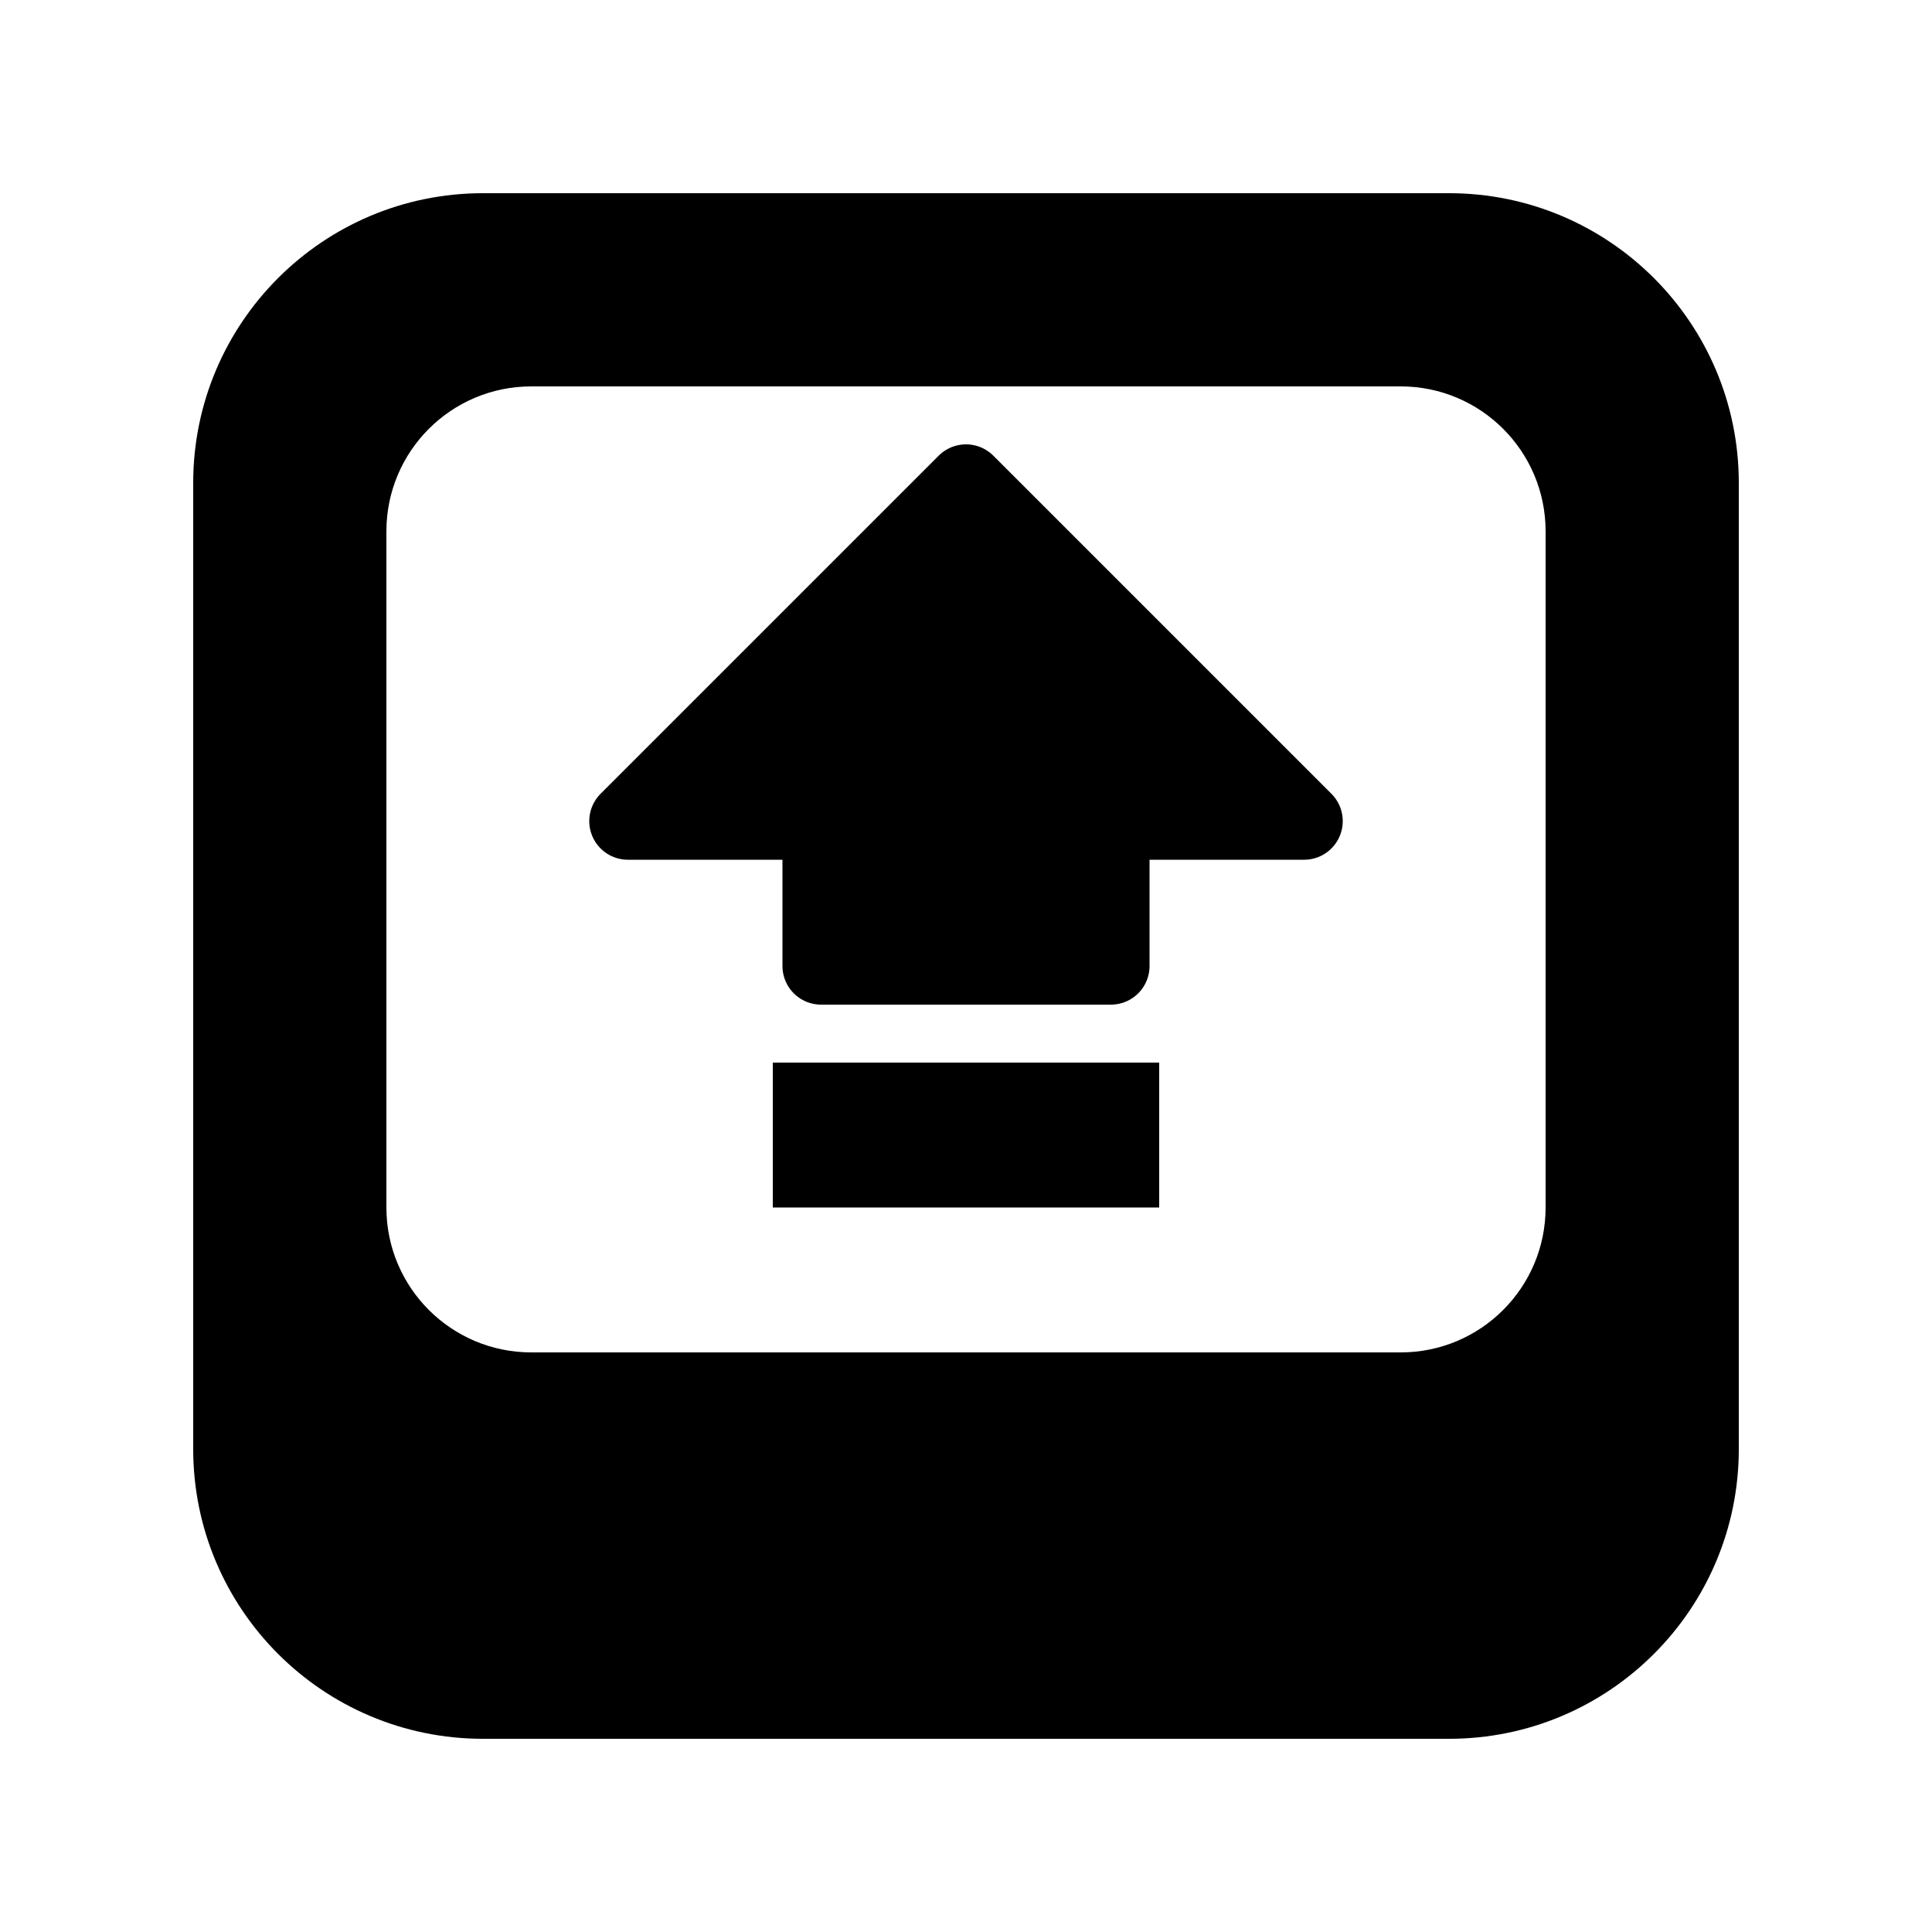
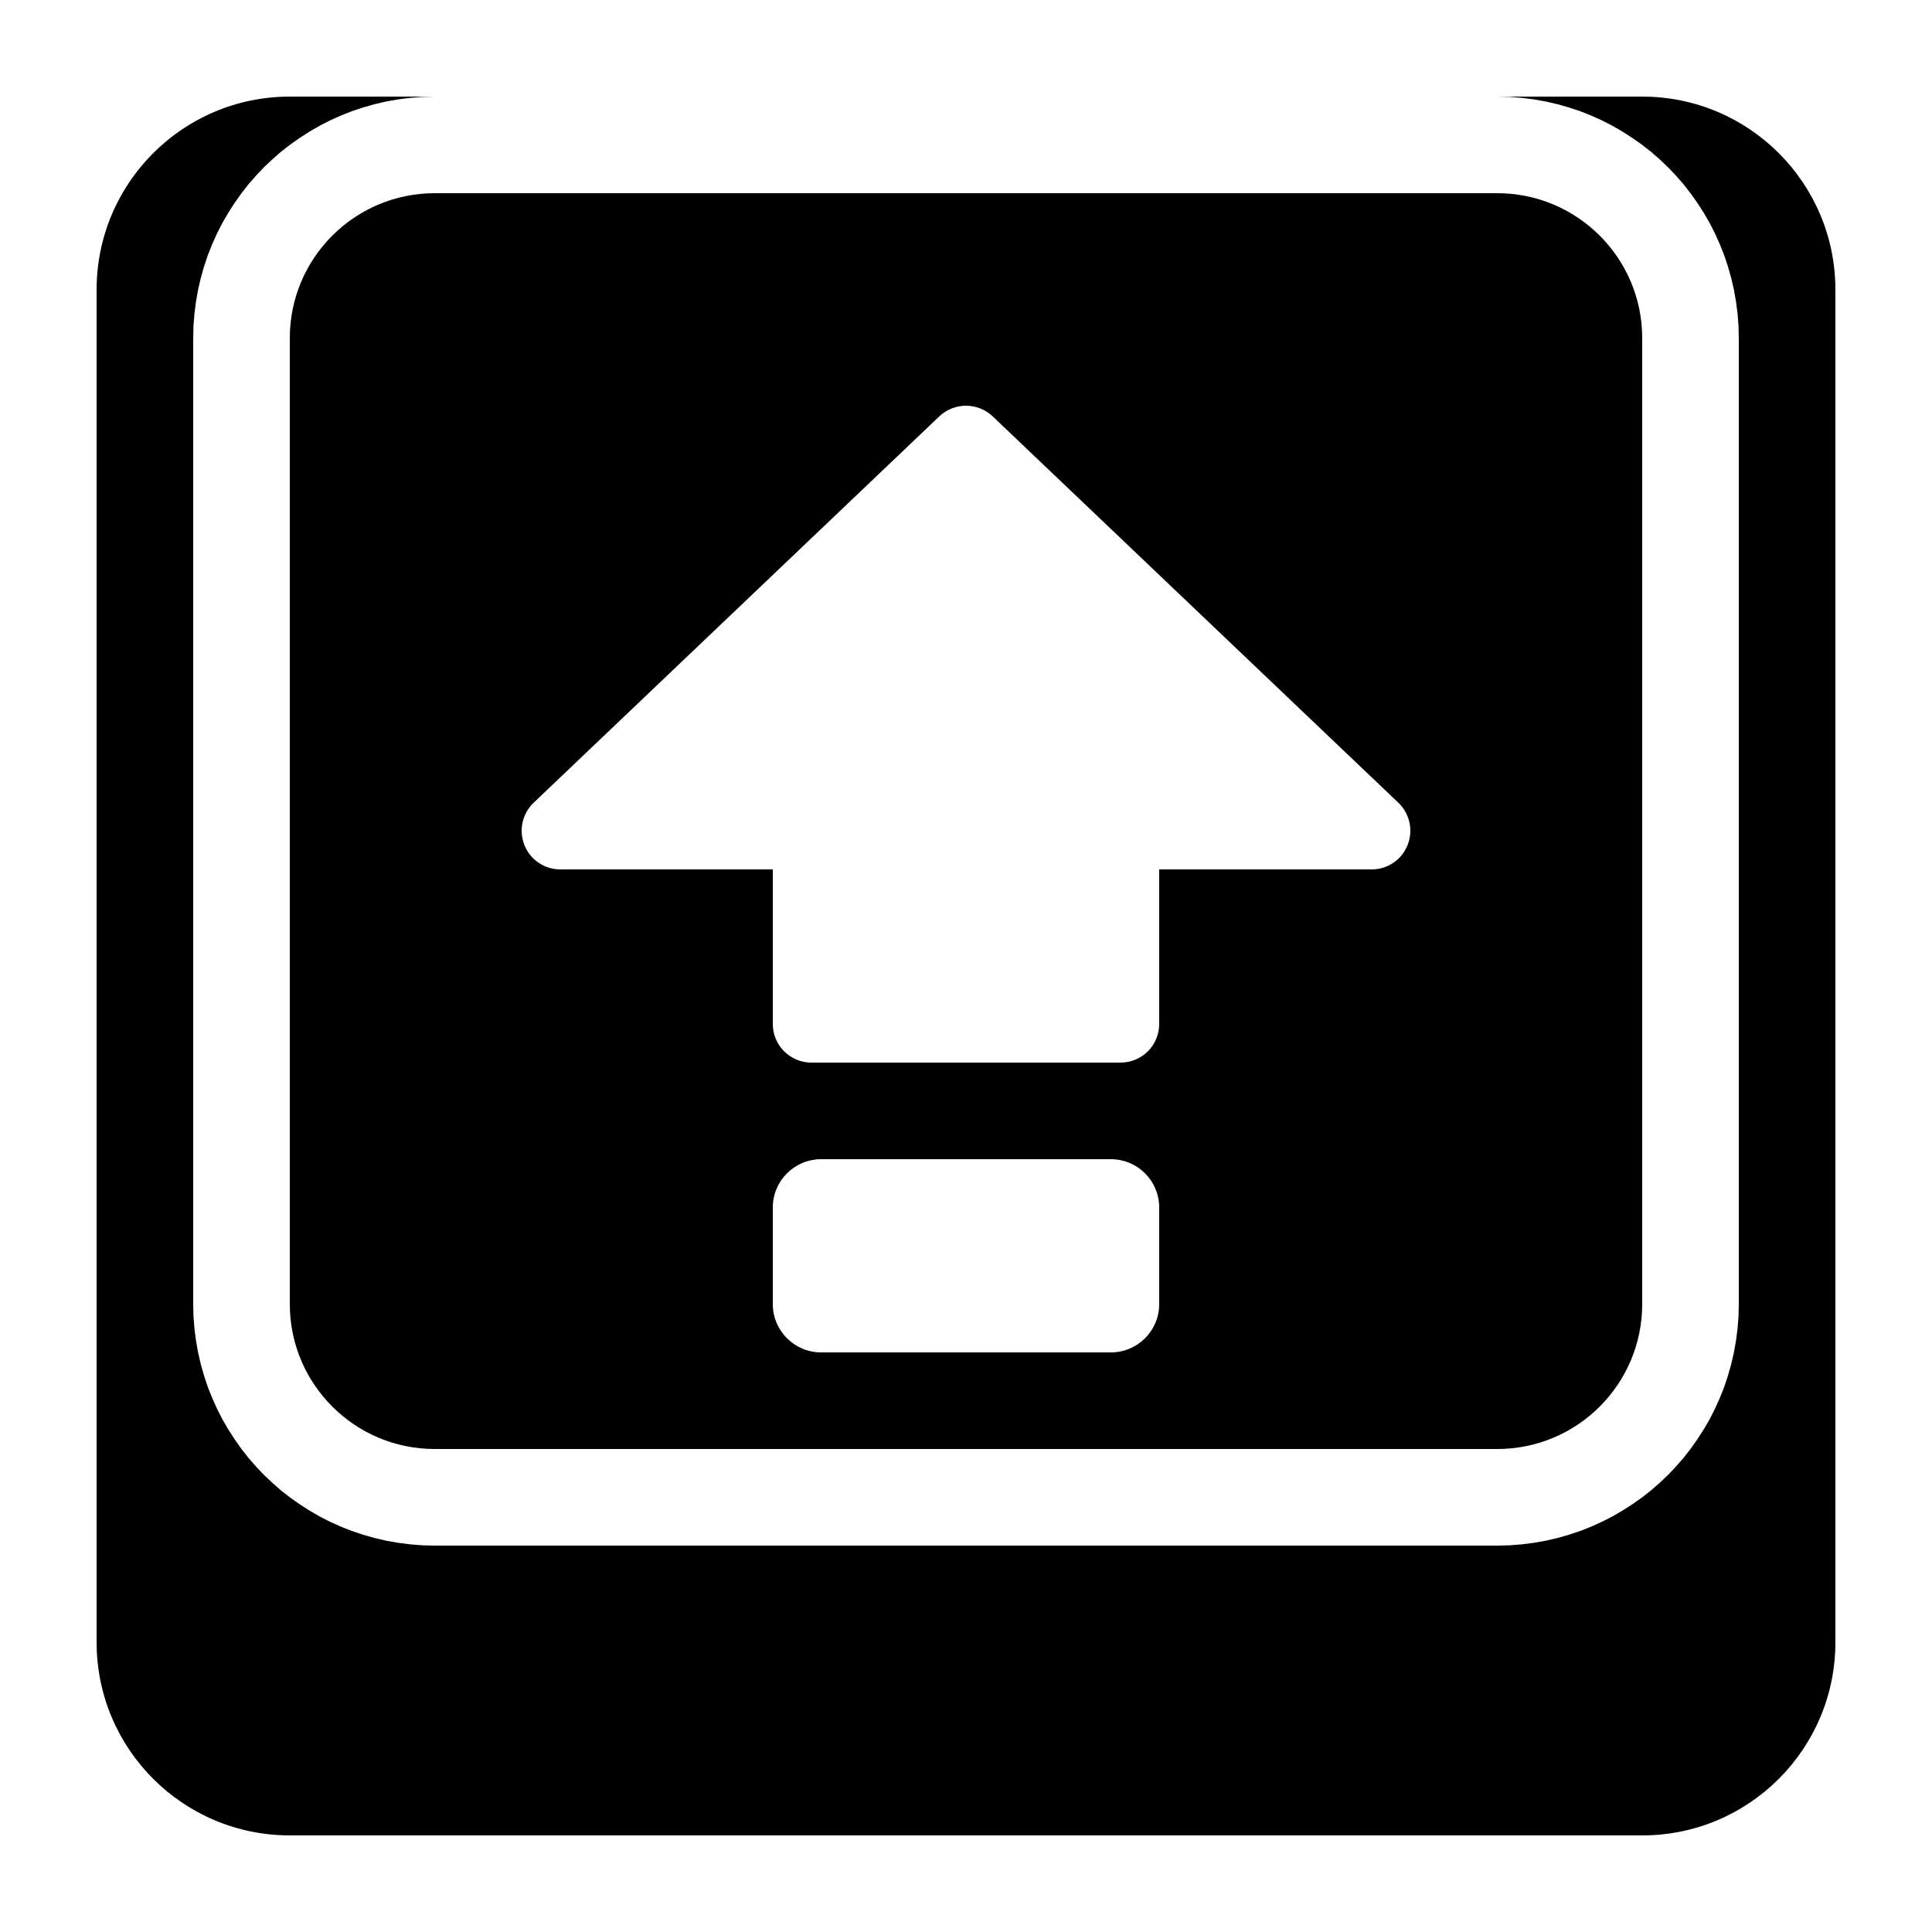
<svg xmlns="http://www.w3.org/2000/svg" width="20" height="20" viewBox="0 0 20 20">
-   <path fill="currentColor" fill-rule="evenodd" d="M5 2H15A3 3 0 0 1 18 5V15A3 3 0 0 1 15 18H5A3 3 0 0 1 2 15V5A3 3 0 0 1 5 2ZM5.5 4H14.5A1.5 1.5 0 0 1 16 5.5V12.5A1.5 1.5 0 0 1 14.5 14H5.5A1.5 1.5 0 0 1 4 12.5V5.5A1.5 1.5 0 0 1 5.5 4Z" />
-   <path fill="currentColor" stroke="currentColor" stroke-width="0.8" stroke-linejoin="round" d="M10 5L13.5 8.5L11.5 8.5L11.5 10L8.5 10L8.5 8.5L6.5 8.5Z" />
-   <rect x="8" y="11" width="4" height="1.5" rx="0" fill="currentColor" />
+   <path fill="currentColor" d="M8.5 12C8.224 12 8 12.224 8 12.5L8 13.5C8 13.776 8.224 14 8.5 14L11.5 14C11.776 14 12 13.776 12 13.5L12 12.5C12 12.224 11.776 12 11.5 12L8.5 12ZM10 4.2C9.901 4.2 9.801 4.237 9.724 4.31L5.524 8.31C5.406 8.423 5.368 8.597 5.429 8.749 5.489 8.9 5.636 9 5.8 9L8 9 8 10.6C8 10.821 8.179 11 8.4 11L11.6 11C11.821 11 12 10.821 12 10.6L12 9 14.2 9C14.364 9 14.511 8.9 14.571 8.749 14.632 8.597 14.594 8.423 14.476 8.31L10.276 4.31C10.199 4.237 10.099 4.2 10 4.2ZM4.5 2L15.5 2C16.328 2 17 2.672 17 3.5L17 13.5C17 14.328 16.328 15 15.5 15L4.5 15C3.672 15 3 14.328 3 13.5L3 3.5C3 2.672 3.672 2 4.5 2ZM3 1L4.5 1 4.372 1.003 4.246 1.013 4.121 1.029 3.997 1.051 3.876 1.079 3.757 1.113 3.64 1.152 3.527 1.197 3.416 1.247 3.308 1.302 3.203 1.363 3.102 1.428 3.004 1.497 2.909 1.571 2.819 1.65 2.732 1.732 2.65 1.819 2.571 1.909 2.497 2.004 2.428 2.102 2.363 2.203 2.302 2.308 2.247 2.416 2.197 2.527 2.152 2.64 2.113 2.757 2.079 2.876 2.051 2.997 2.029 3.121 2.013 3.246 2.003 3.372 2 3.5 2 13.5 2.003 13.628 2.013 13.754 2.029 13.879 2.051 14.003 2.079 14.124 2.113 14.243 2.152 14.36 2.197 14.473 2.247 14.584 2.302 14.692 2.363 14.797 2.428 14.898 2.497 14.996 2.571 15.091 2.65 15.181 2.732 15.268 2.819 15.35 2.909 15.429 3.004 15.503 3.102 15.572 3.203 15.637 3.308 15.698 3.416 15.753 3.527 15.803 3.64 15.848 3.757 15.887 3.876 15.921 3.997 15.949 4.121 15.971 4.246 15.987 4.372 15.997 4.5 16 15.5 16 15.628 15.997 15.754 15.987 15.879 15.971 16.003 15.949 16.124 15.921 16.243 15.887 16.36 15.848 16.473 15.803 16.584 15.753 16.692 15.698 16.797 15.637 16.898 15.572 16.996 15.503 17.091 15.429 17.181 15.35 17.268 15.268 17.35 15.181 17.429 15.091 17.503 14.996 17.572 14.898 17.637 14.797 17.698 14.692 17.753 14.584 17.803 14.473 17.848 14.36 17.887 14.243 17.921 14.124 17.949 14.003 17.971 13.879 17.987 13.754 17.997 13.628 18 13.5 18 3.5 17.997 3.372 17.987 3.246 17.971 3.121 17.949 2.997 17.921 2.876 17.887 2.757 17.848 2.64 17.803 2.527 17.753 2.416 17.698 2.308 17.637 2.203 17.572 2.102 17.503 2.004 17.429 1.909 17.35 1.819 17.268 1.732 17.181 1.65 17.091 1.571 16.996 1.497 16.898 1.428 16.797 1.363 16.692 1.302 16.584 1.247 16.473 1.197 16.36 1.152 16.243 1.113 16.124 1.079 16.003 1.051 15.879 1.029 15.754 1.013 15.628 1.003 15.5 1 17 1C18.105 1 19 1.895 19 3L19 17C19 18.105 18.105 19 17 19L3 19C1.895 19 1 18.105 1 17L1 3C1 1.895 1.895 1 3 1Z" />
</svg>
